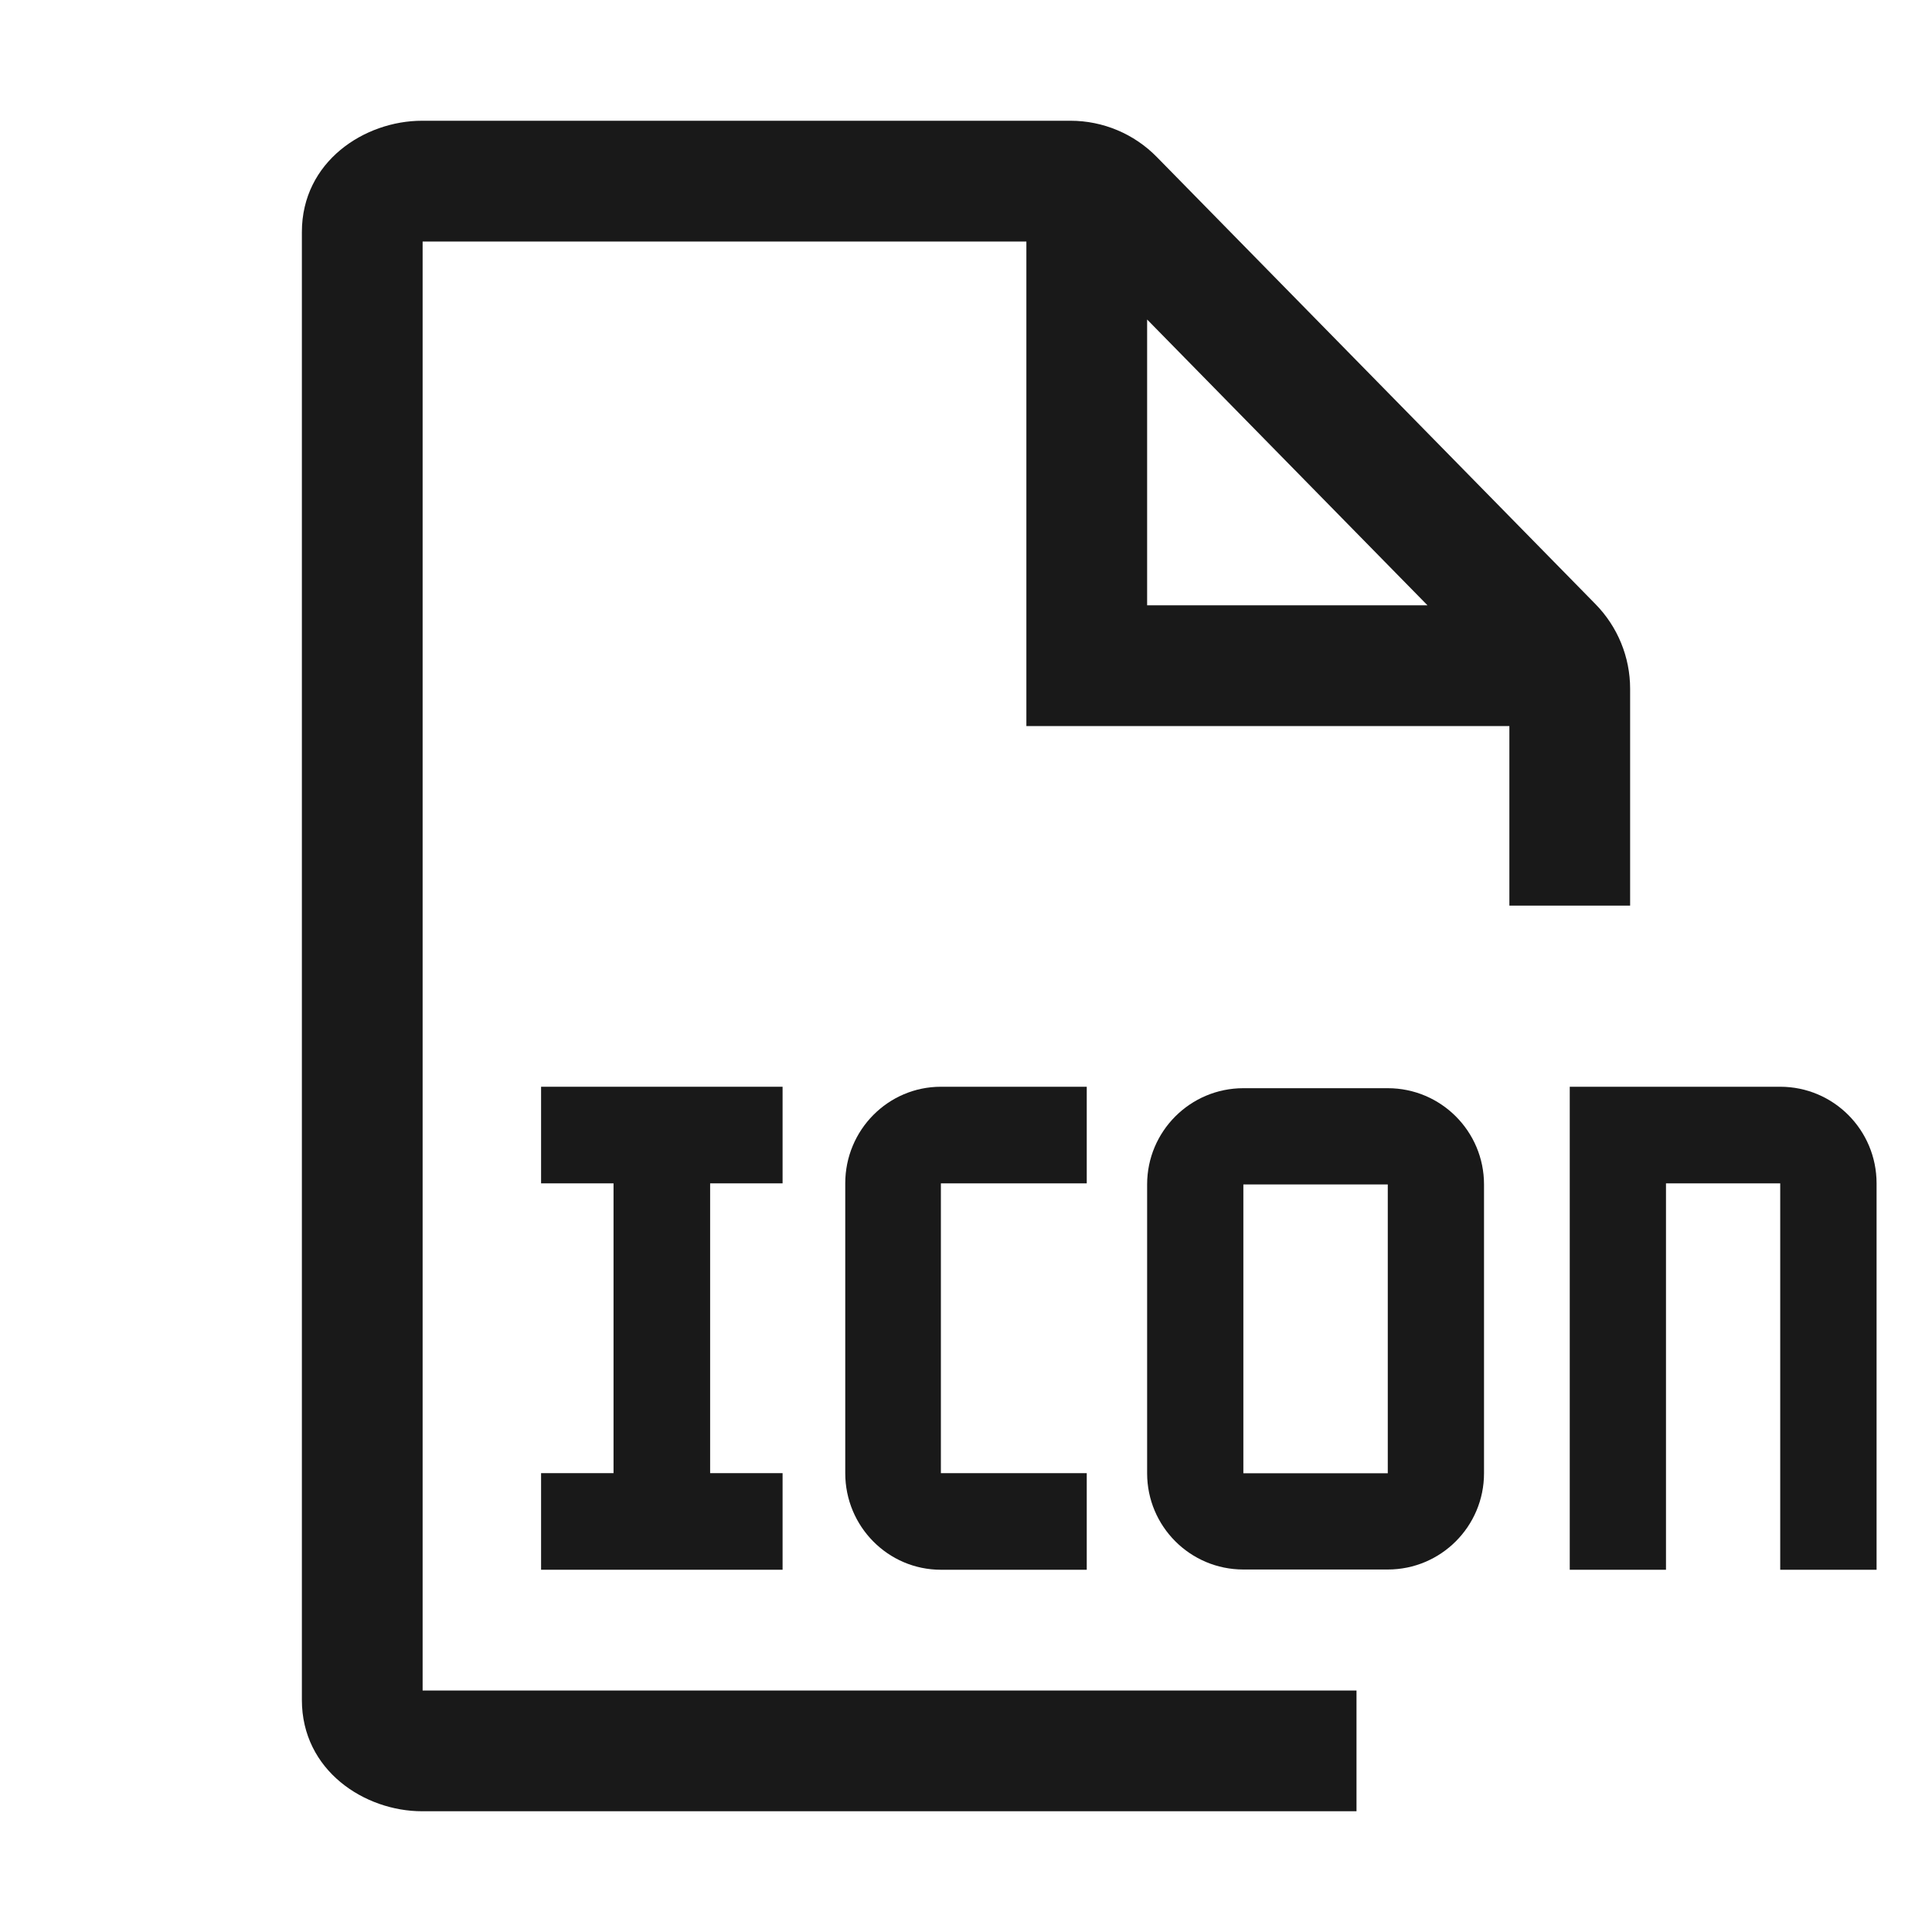
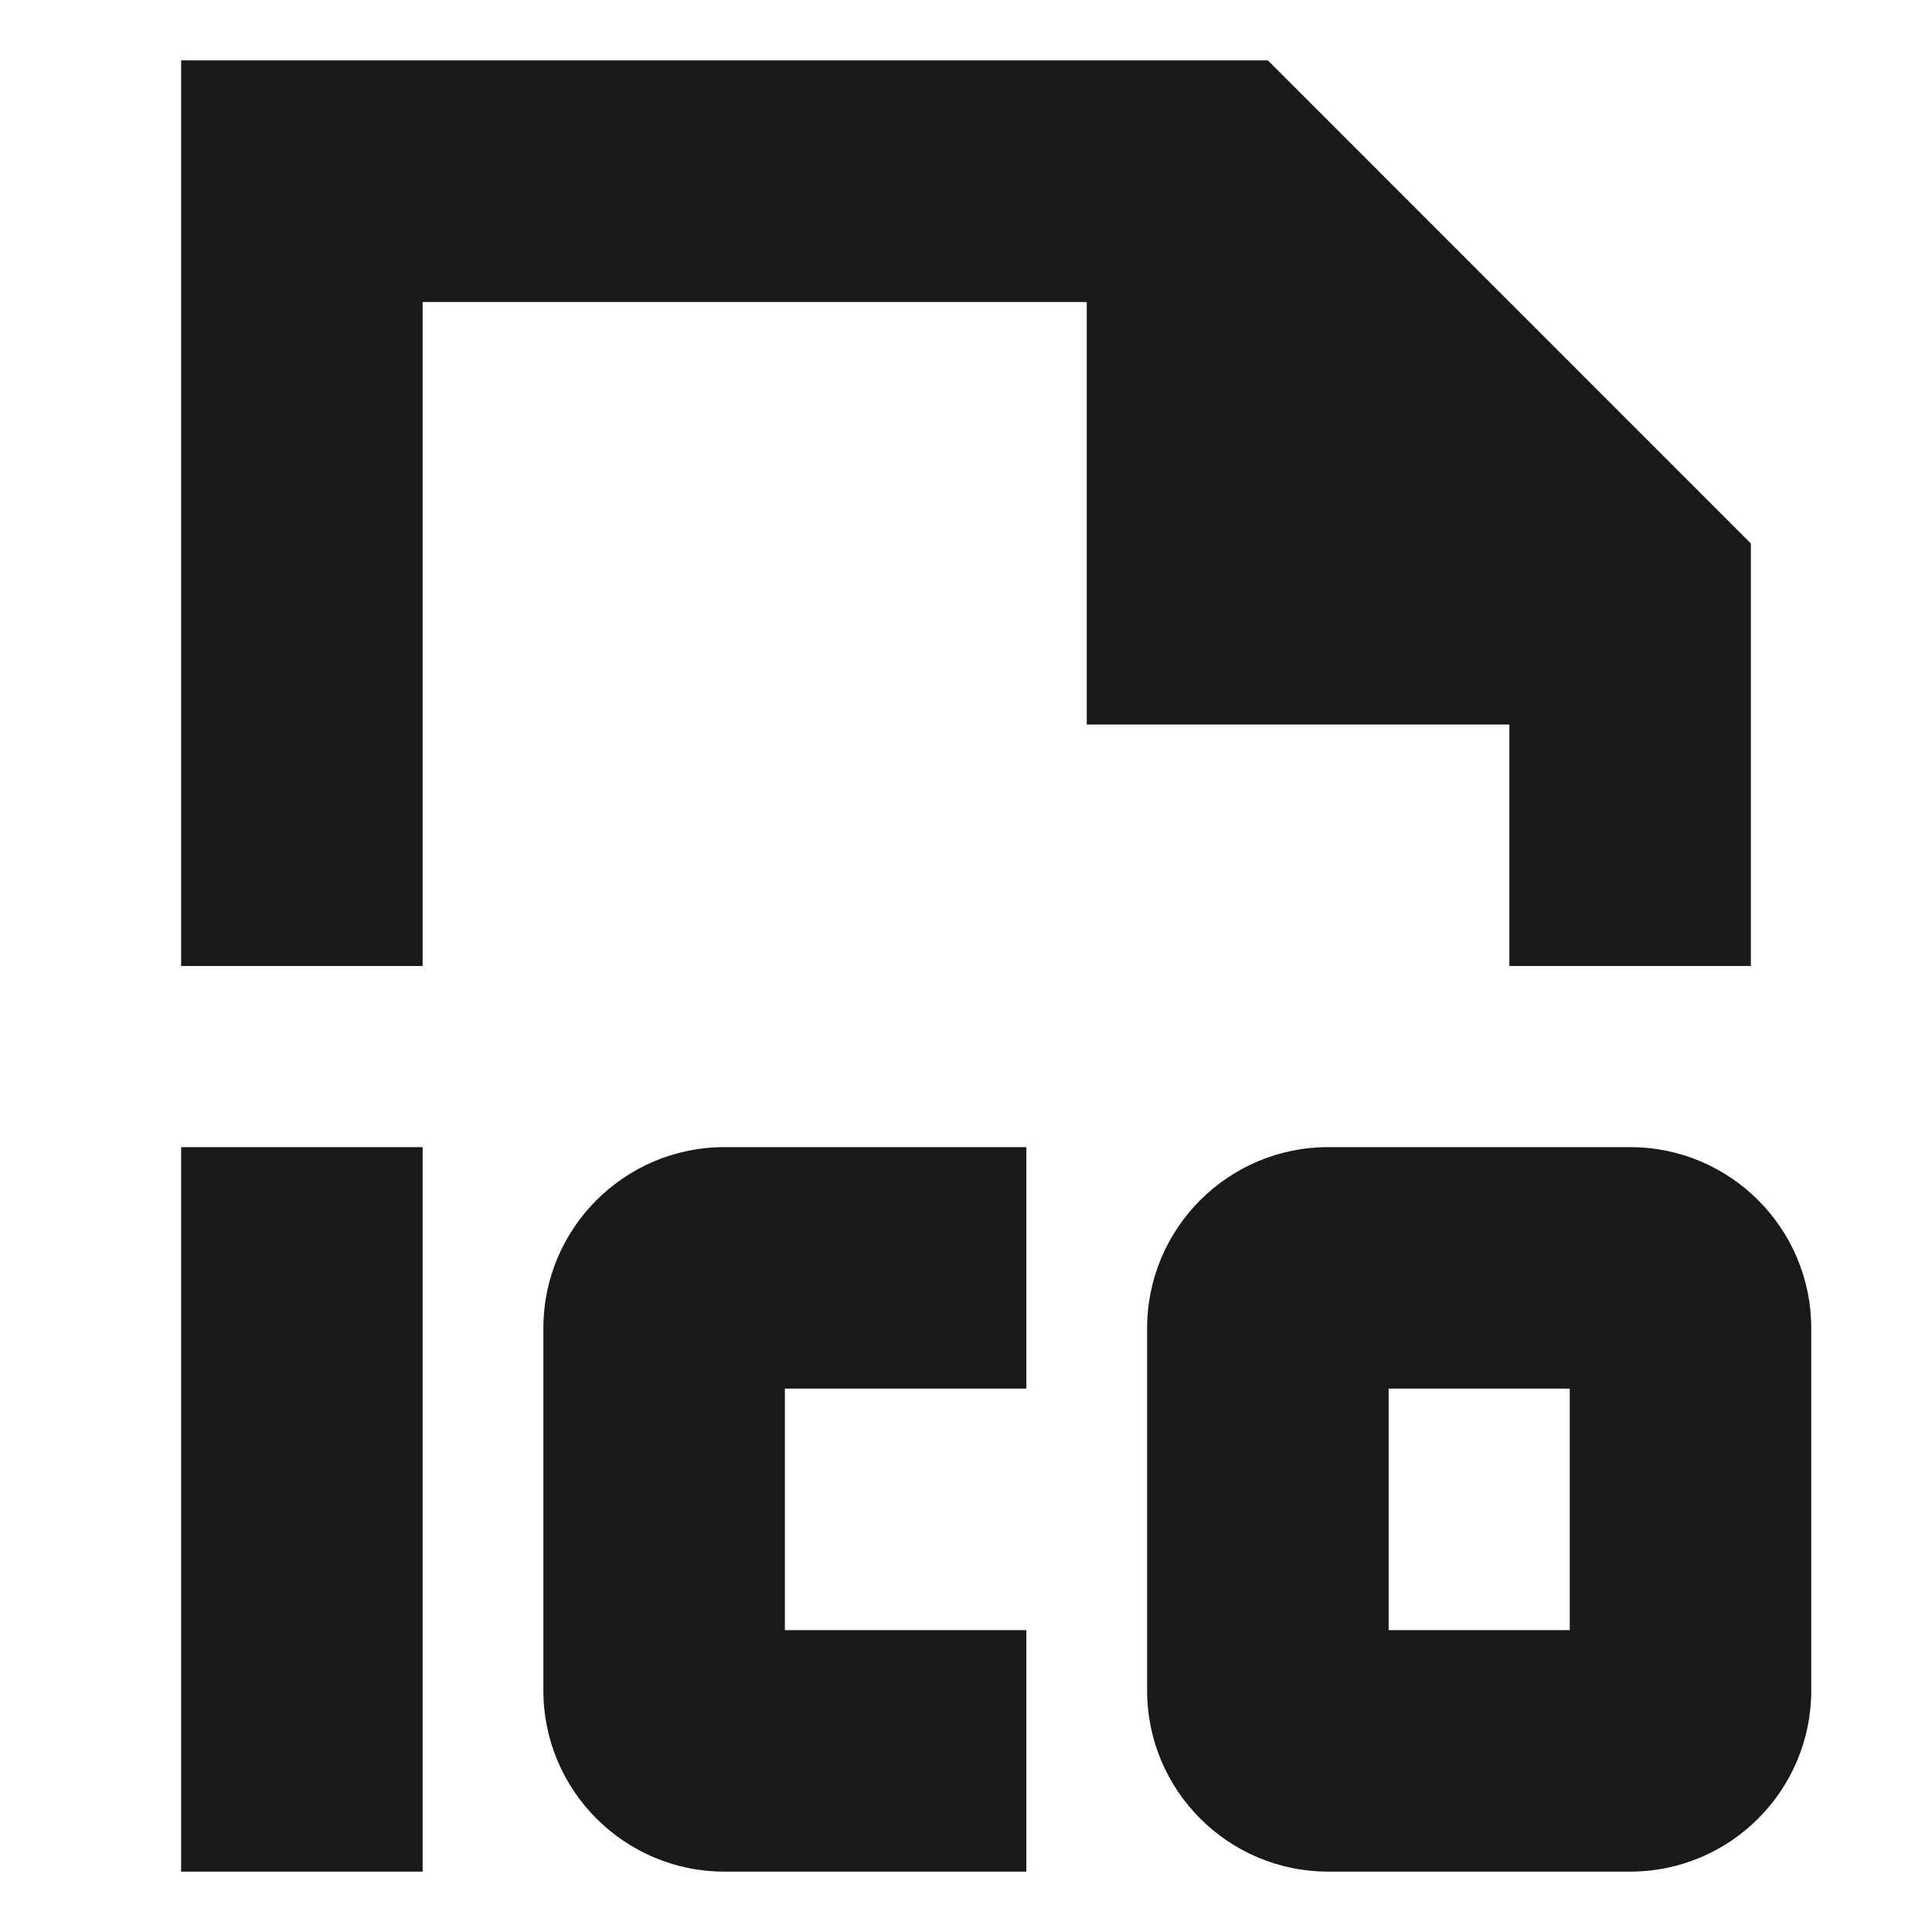
<svg xmlns="http://www.w3.org/2000/svg" width="16" height="16" viewBox="0 0 16 16" fill="none">
-   <path d="M3.5 2V14H11.234V15H3.495C3.02 15 2.5 14.663 2.5 14.078V1.922C2.5 1.337 3.02 1 3.495 1H8.866C9.134 1 9.392 1.108 9.58 1.3L13.214 5.004C13.397 5.191 13.5 5.442 13.5 5.704V7.5H12.5V6.013H8.5V2H3.5ZM9.5 5.013H11.822L9.5 2.646V5.013Z" fill="black" fill-opacity="0.9" />
-   <path d="M4.481 9H6.481V9.8H5.881V12.2H6.481V13H4.481V12.2H5.081V9.8H4.481V9Z" fill="black" fill-opacity="0.9" />
-   <path d="M9 9H7.792C7.355 9 7 9.358 7 9.8V12.2C7 12.642 7.355 13 7.792 13H9V12.2H7.792V9.8H9V9Z" fill="black" fill-opacity="0.9" />
-   <path d="M13.797 9.8L13.797 13H13L13 9H14.743C15.184 9 15.541 9.358 15.541 9.8V13H14.743V9.8H13.797Z" fill="black" fill-opacity="0.9" />
-   <path d="M9.5 9.809L9.5 12.201C9.5 12.641 9.857 12.998 10.297 12.998H11.493C11.933 12.998 12.29 12.641 12.29 12.201V9.809C12.29 9.369 11.933 9.012 11.493 9.012H10.297C9.857 9.012 9.5 9.369 9.5 9.809ZM10.297 12.201L10.297 9.809H11.493V12.201H10.297Z" fill="black" fill-opacity="0.9" />
+   <path fill-rule="evenodd" clip-rule="evenodd" d="M1.5 0.5V8H3.5V2.501H9V6H12.5V8H14.5V4.501L10.5 0.5H1.5ZM7.5 15.5H8.5V13.5H7.5H6.5V11.5H7.5H8.5V9.5H7.5H6C5.172 9.5 4.5 10.172 4.5 11V14C4.5 14.828 5.172 15.5 6 15.5H7.5ZM15 14C15 14.828 14.328 15.5 13.5 15.5H11C10.172 15.5 9.5 14.828 9.5 14V11C9.5 10.172 10.172 9.5 11 9.5H13.5C14.328 9.5 15 10.172 15 11V14ZM13 13.5V11.5H11.5V13.5H13ZM3.5 9.5H1.5V15.5H3.5V9.5Z" fill="black" fill-opacity="0.9" />
</svg>
